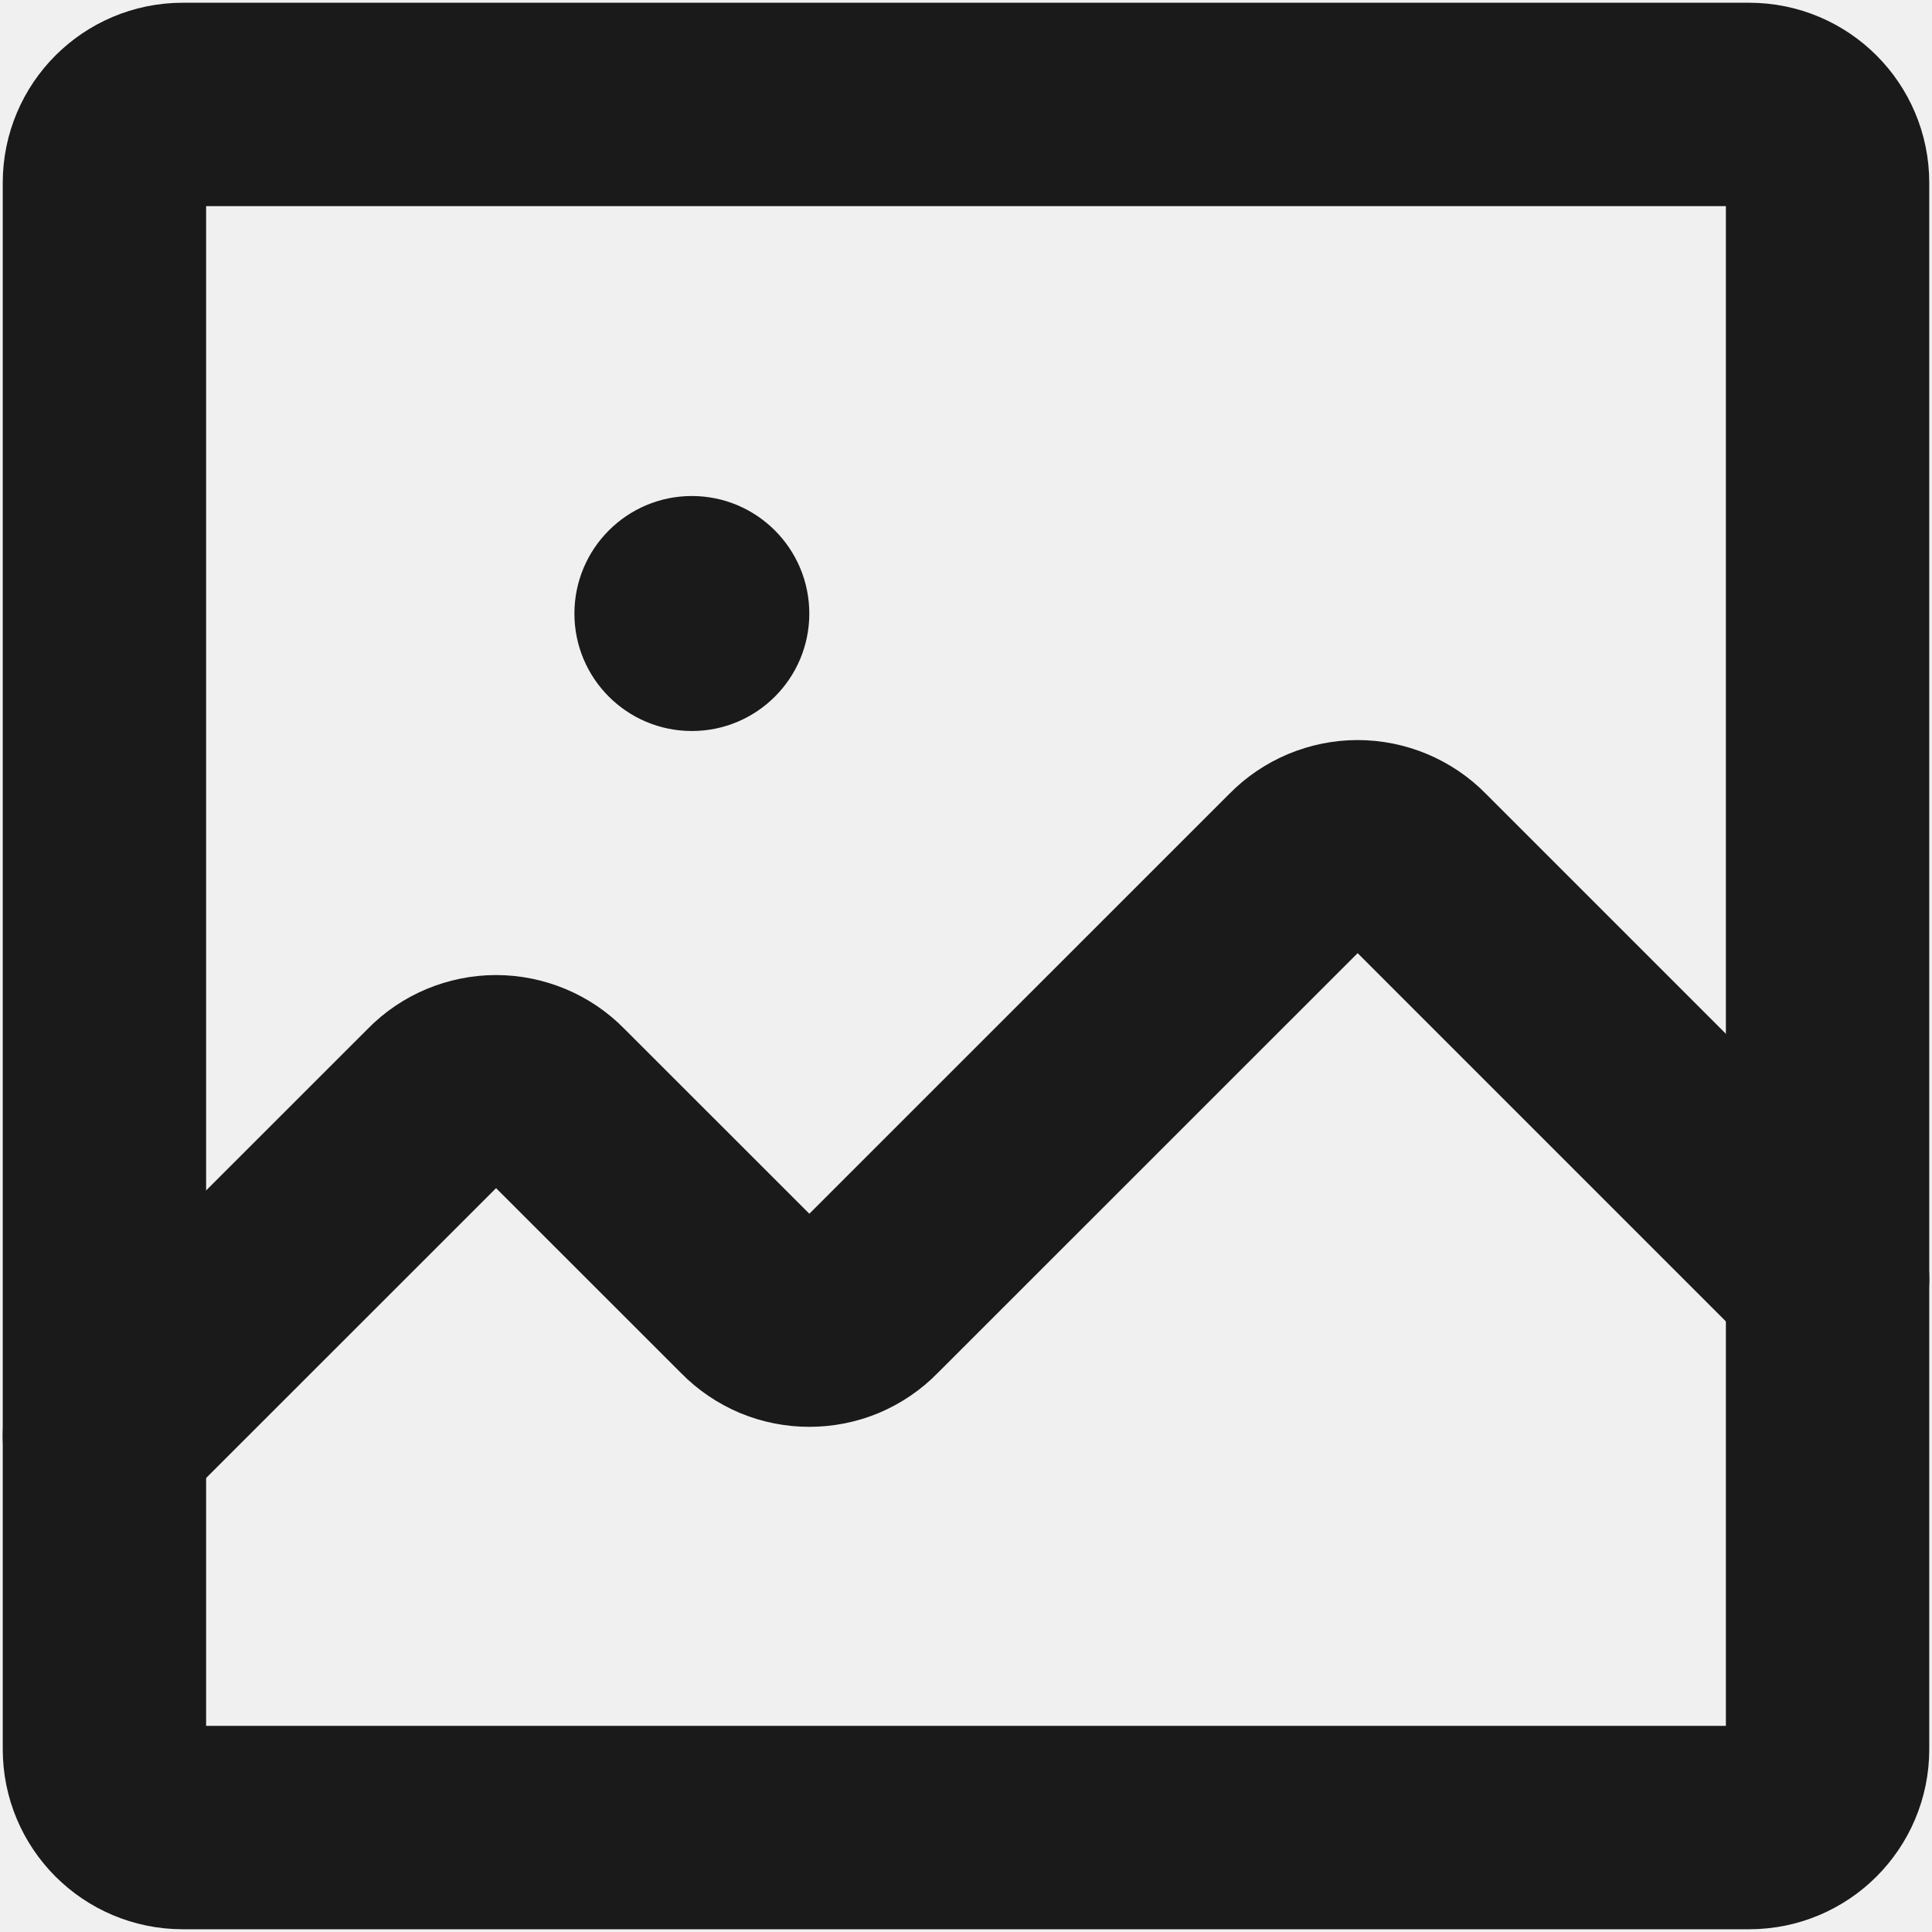
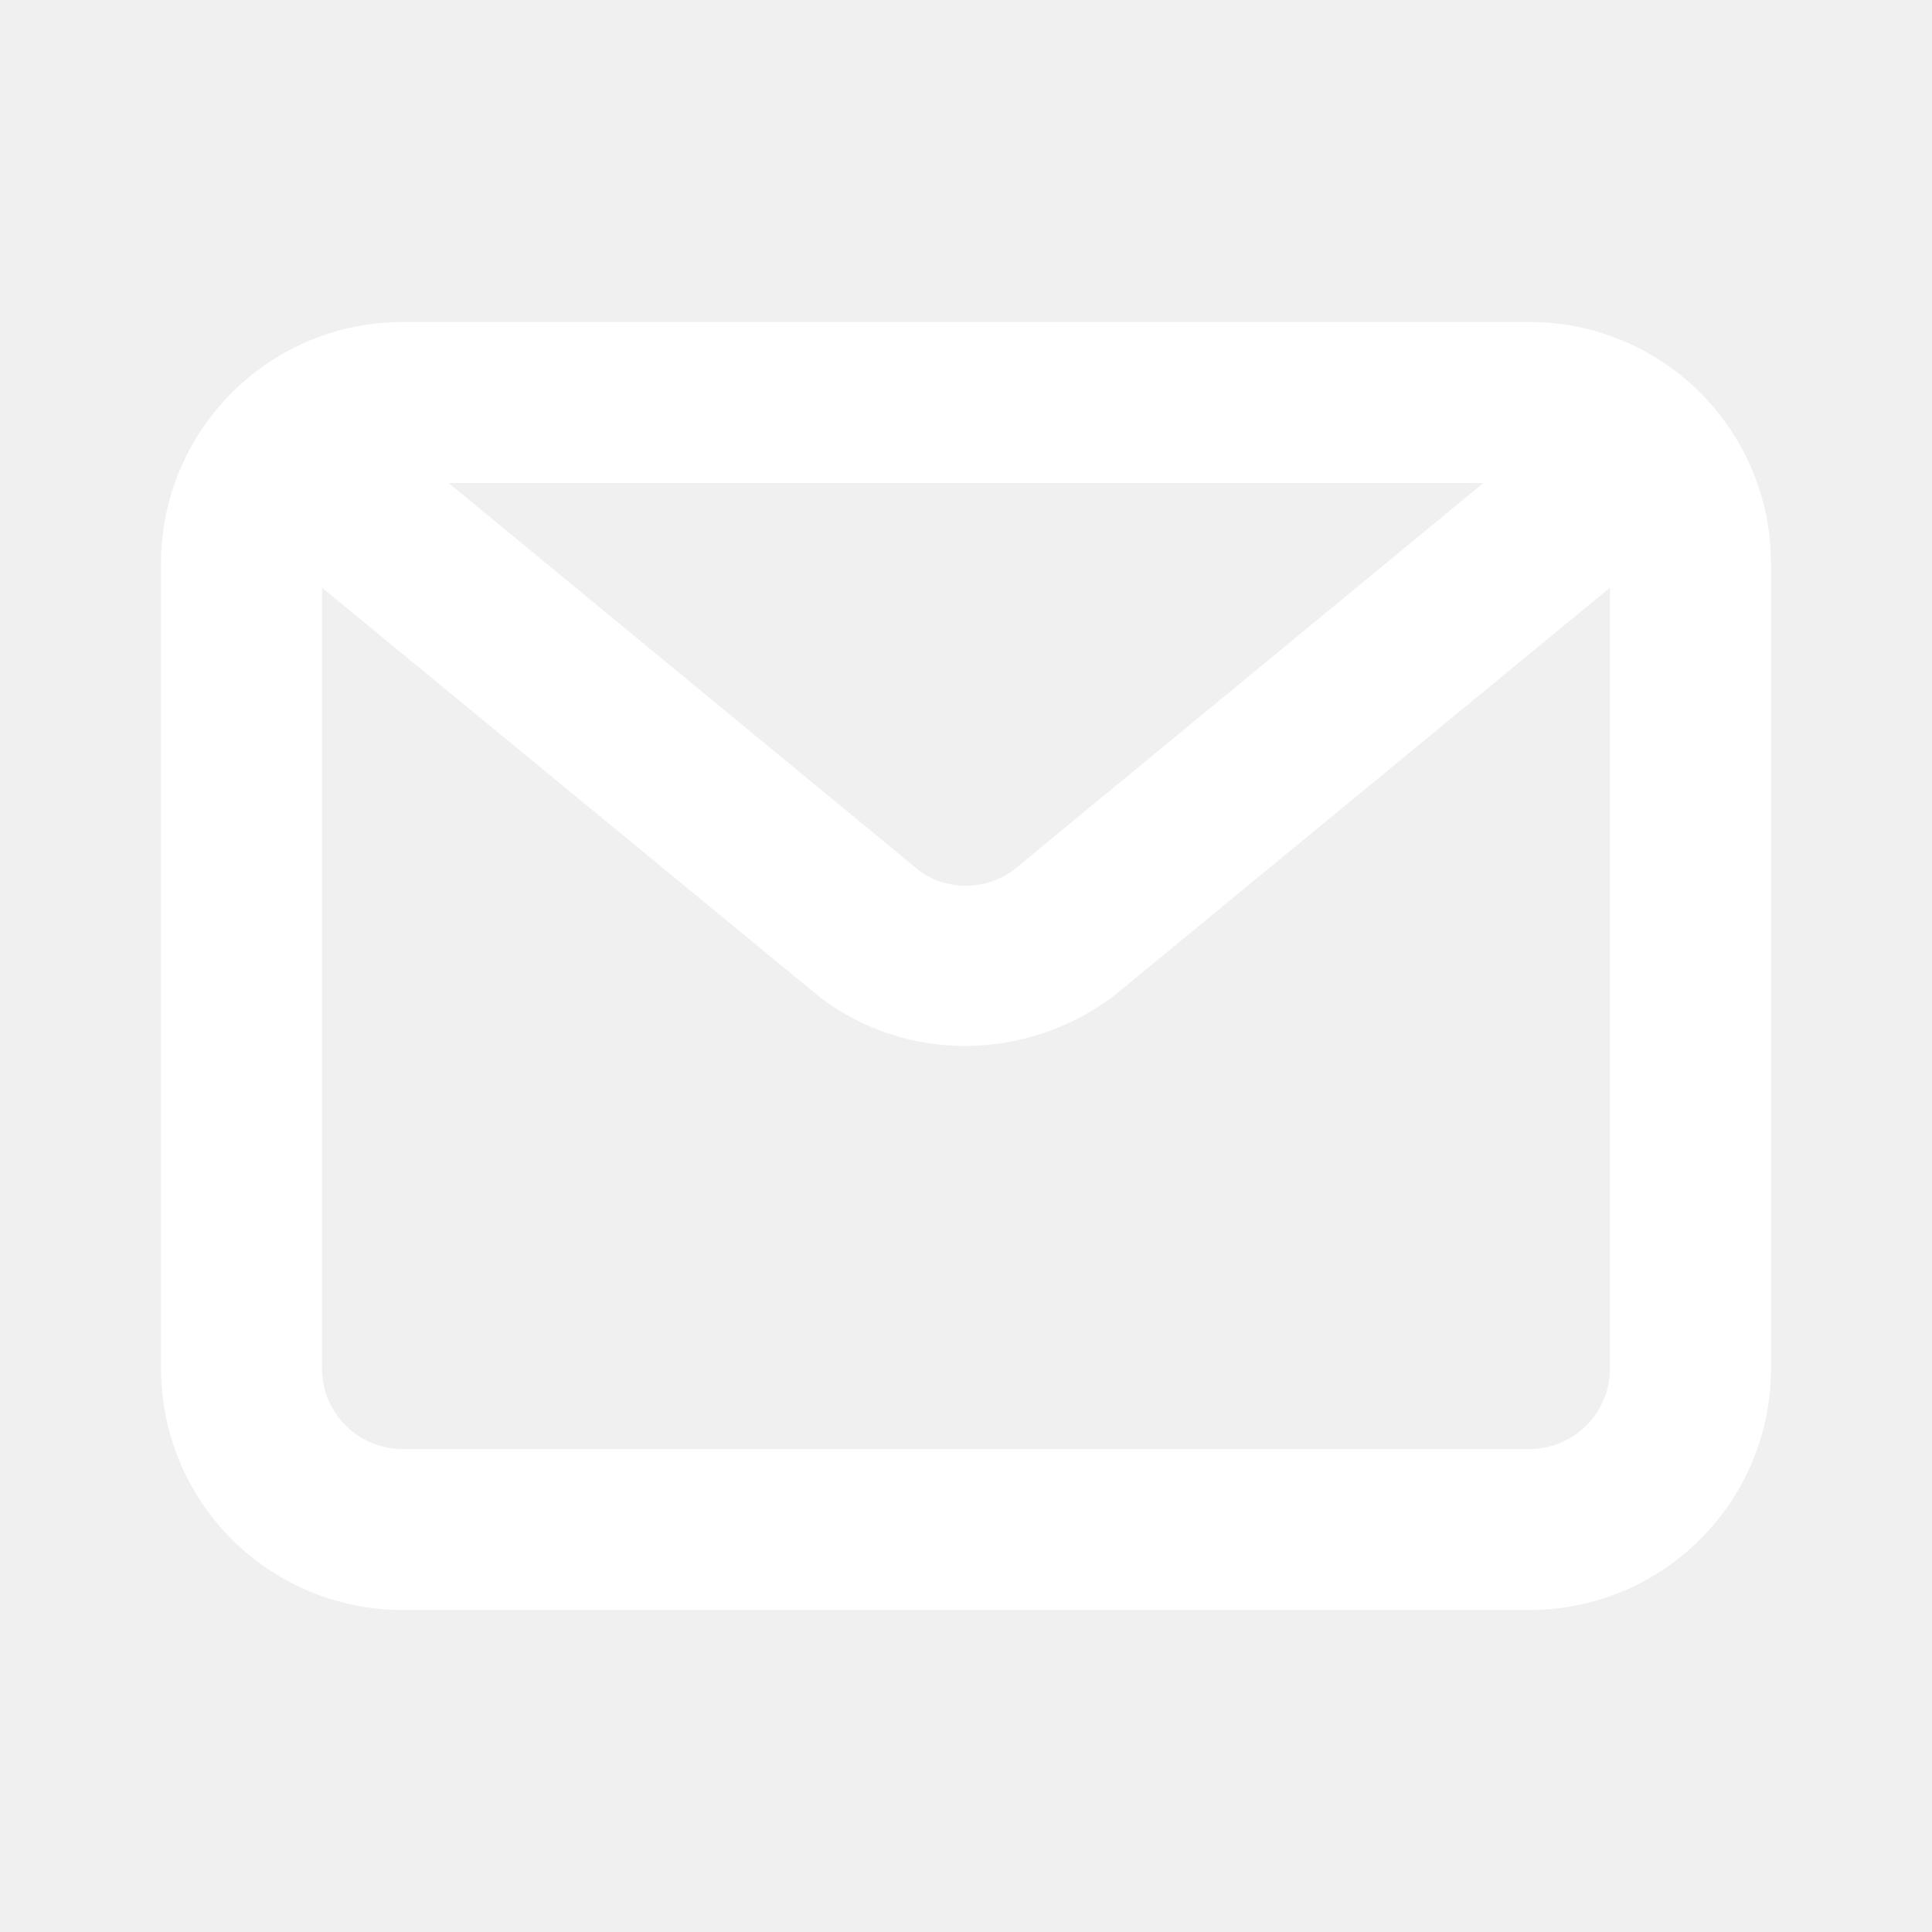
- <svg xmlns="http://www.w3.org/2000/svg" width="19" height="19" viewBox="0 0 19 19" fill="none">
-   <path d="M17.203 1.027H1.797C1.372 1.027 1.027 1.372 1.027 1.797V17.203C1.027 17.628 1.372 17.973 1.797 17.973H17.203C17.628 17.973 17.973 17.628 17.973 17.203V1.797C17.973 1.372 17.628 1.027 17.203 1.027Z" stroke="#1A1A1A" stroke-width="2" stroke-linecap="round" stroke-linejoin="round" />
-   <path d="M17.973 12.581L13.9 8.508C13.829 8.435 13.743 8.378 13.649 8.338C13.555 8.299 13.454 8.278 13.351 8.278C13.249 8.278 13.148 8.299 13.054 8.338C12.96 8.378 12.874 8.435 12.803 8.508L8.508 12.802C8.437 12.875 8.351 12.933 8.257 12.973C8.163 13.012 8.062 13.032 7.959 13.032C7.857 13.032 7.756 13.012 7.662 12.973C7.568 12.933 7.482 12.875 7.411 12.802L5.427 10.819C5.356 10.746 5.27 10.688 5.176 10.649C5.082 10.61 4.981 10.589 4.878 10.589C4.776 10.589 4.675 10.61 4.581 10.649C4.487 10.688 4.401 10.746 4.33 10.819L1.027 14.121" stroke="#1A1A1A" stroke-width="2" stroke-linecap="round" stroke-linejoin="round" />
-   <path d="M6.804 7.189C7.442 7.189 7.959 6.672 7.959 6.034C7.959 5.396 7.442 4.878 6.804 4.878C6.166 4.878 5.649 5.396 5.649 6.034C5.649 6.672 6.166 7.189 6.804 7.189Z" fill="#1A1A1A" />
+ <svg xmlns="http://www.w3.org/2000/svg" width="24" height="24" viewBox="0 0 24 24" fill="none">
+   <path d="M19 4H5C4.204 4 3.441 4.316 2.879 4.879C2.316 5.441 2 6.204 2 7V17C2 17.796 2.316 18.559 2.879 19.121C3.441 19.684 4.204 20 5 20H19C19.796 20 20.559 19.684 21.121 19.121C21.684 18.559 22 17.796 22 17V7C22 6.204 21.684 5.441 21.121 4.879C20.559 4.316 19.796 4 19 4ZM18.427 6L12.6 10.8C12.434 10.927 12.231 10.998 12.022 11.003C11.813 11.008 11.607 10.947 11.435 10.828L5.573 6H18.427ZM19 18H5C4.735 18 4.48 17.895 4.293 17.707C4.105 17.52 4 17.265 4 17V7.3L10.2 12.4C10.716 12.786 11.344 12.994 11.988 12.993C12.655 12.992 13.304 12.774 13.836 12.372L20 7.3V17C20 17.265 19.895 17.52 19.707 17.707C19.52 17.895 19.265 18 19 18Z" fill="white" />
</svg>
